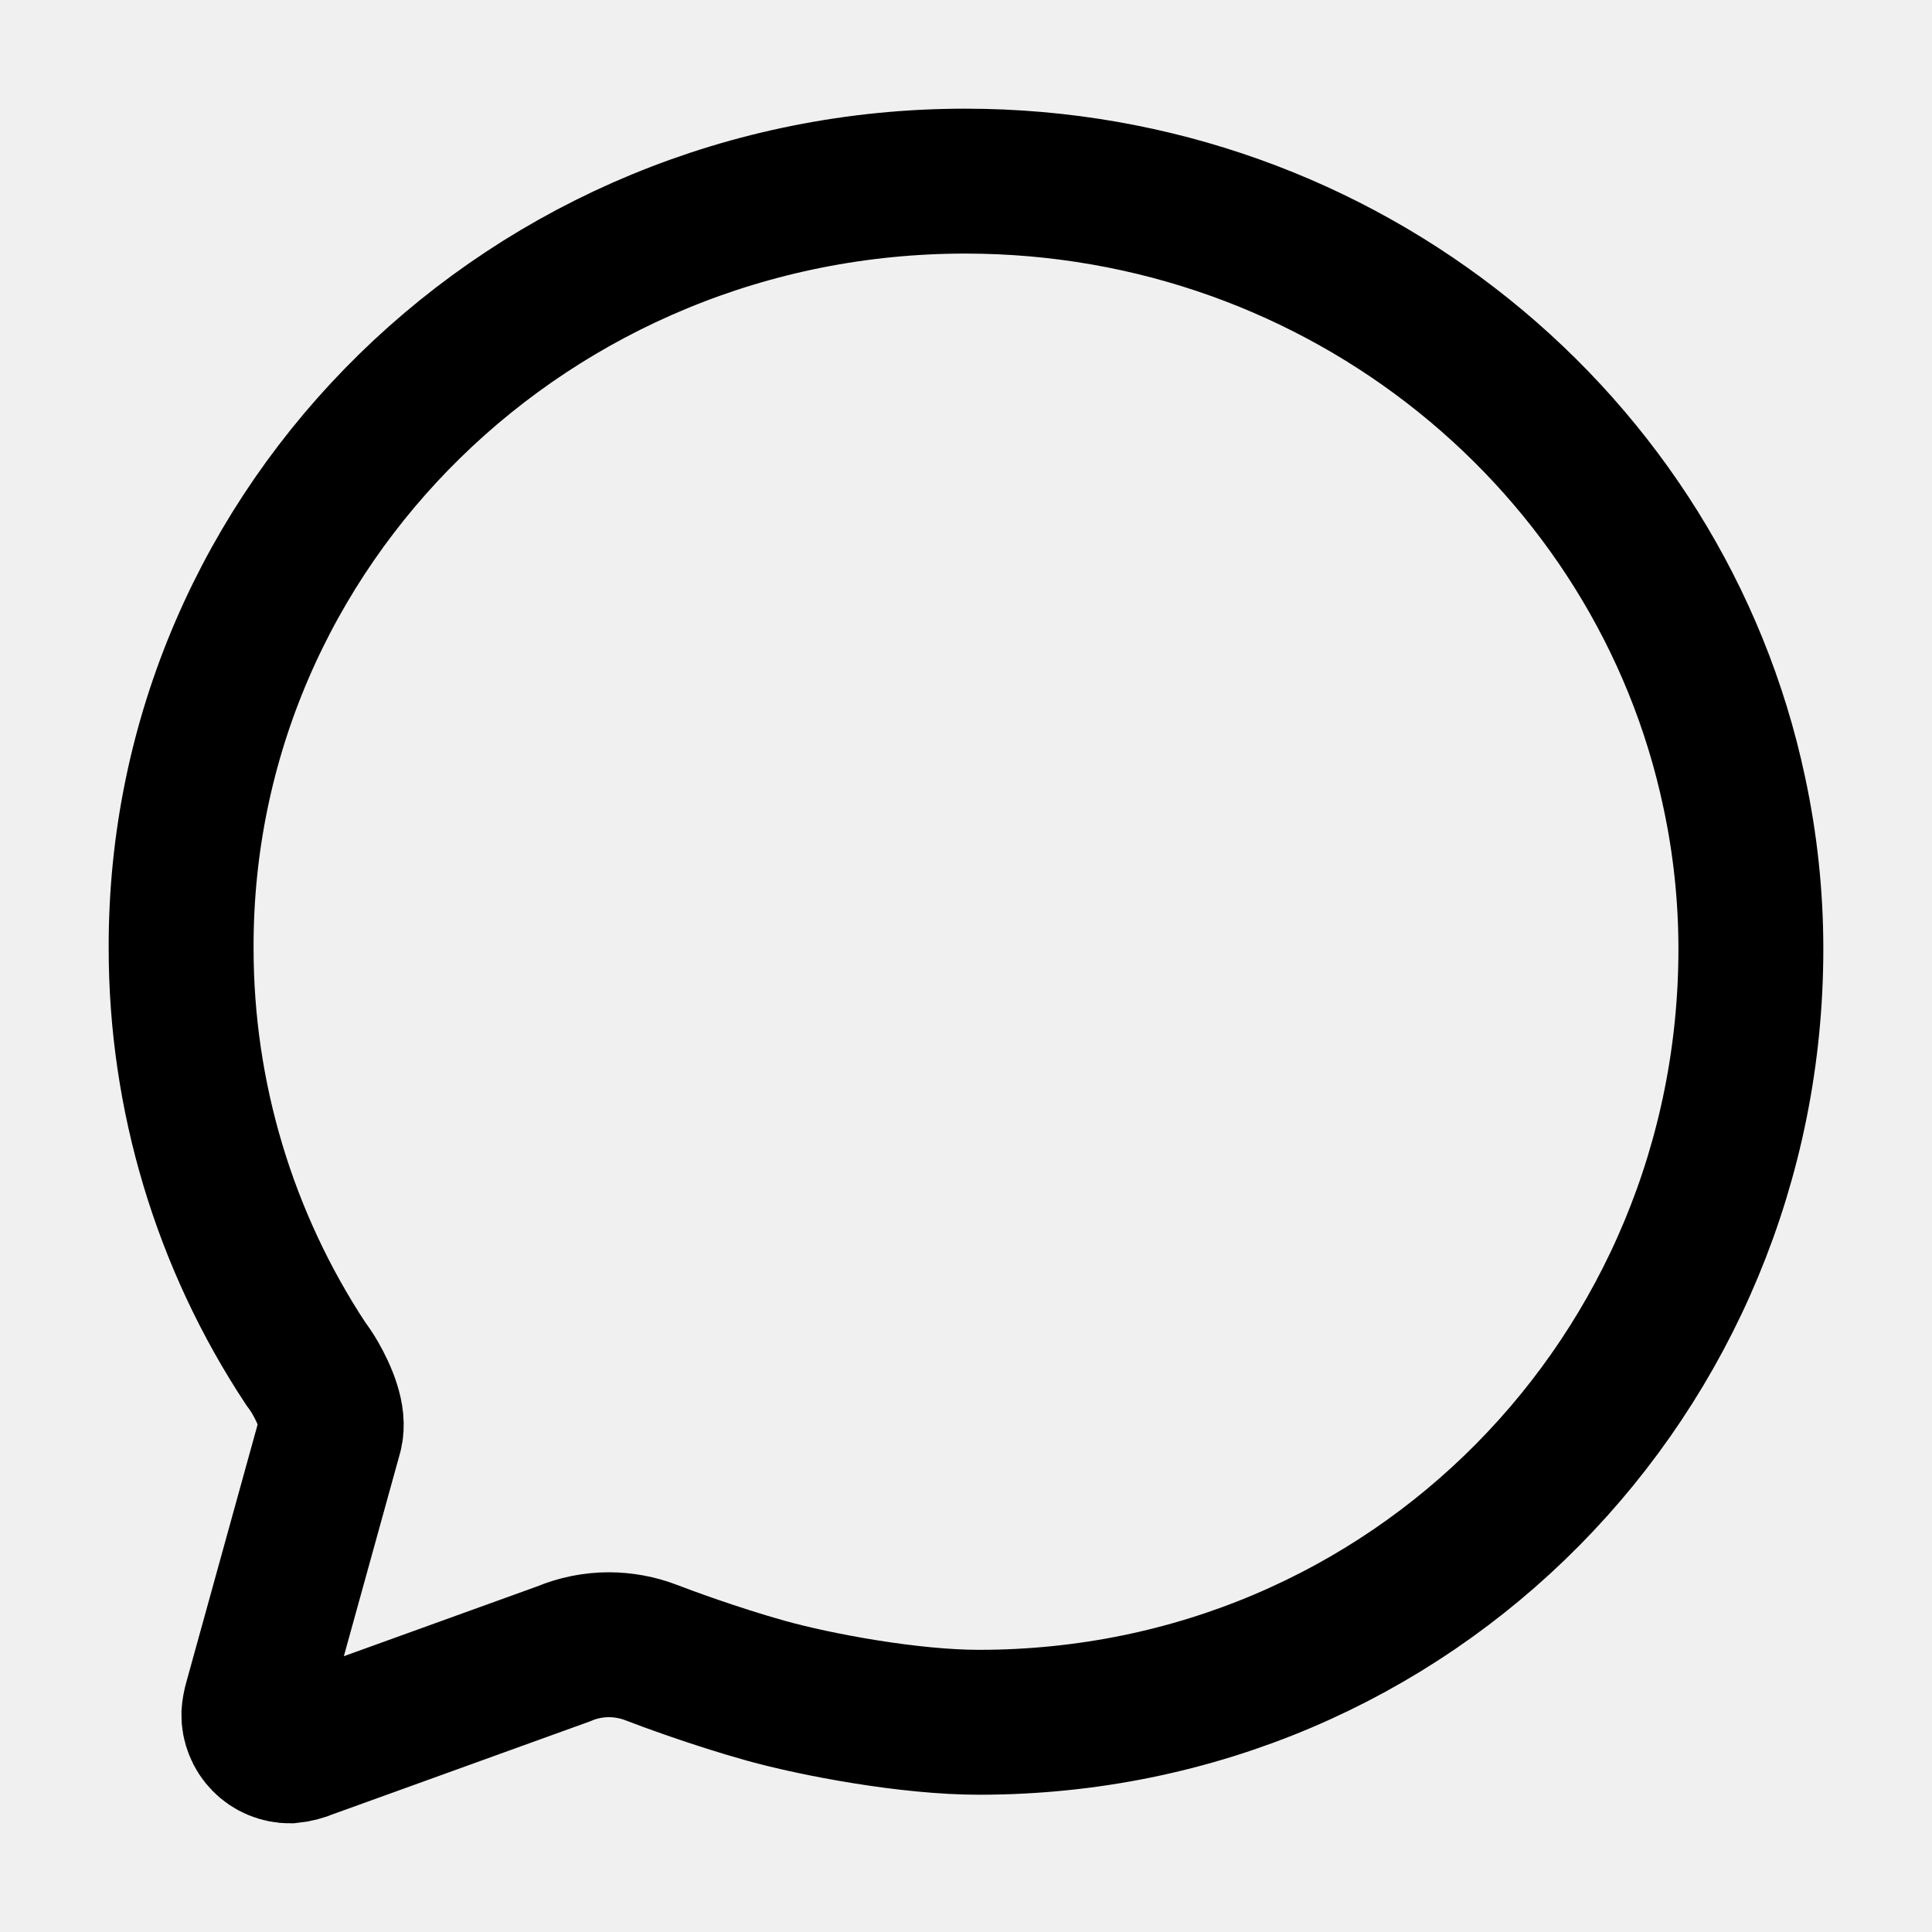
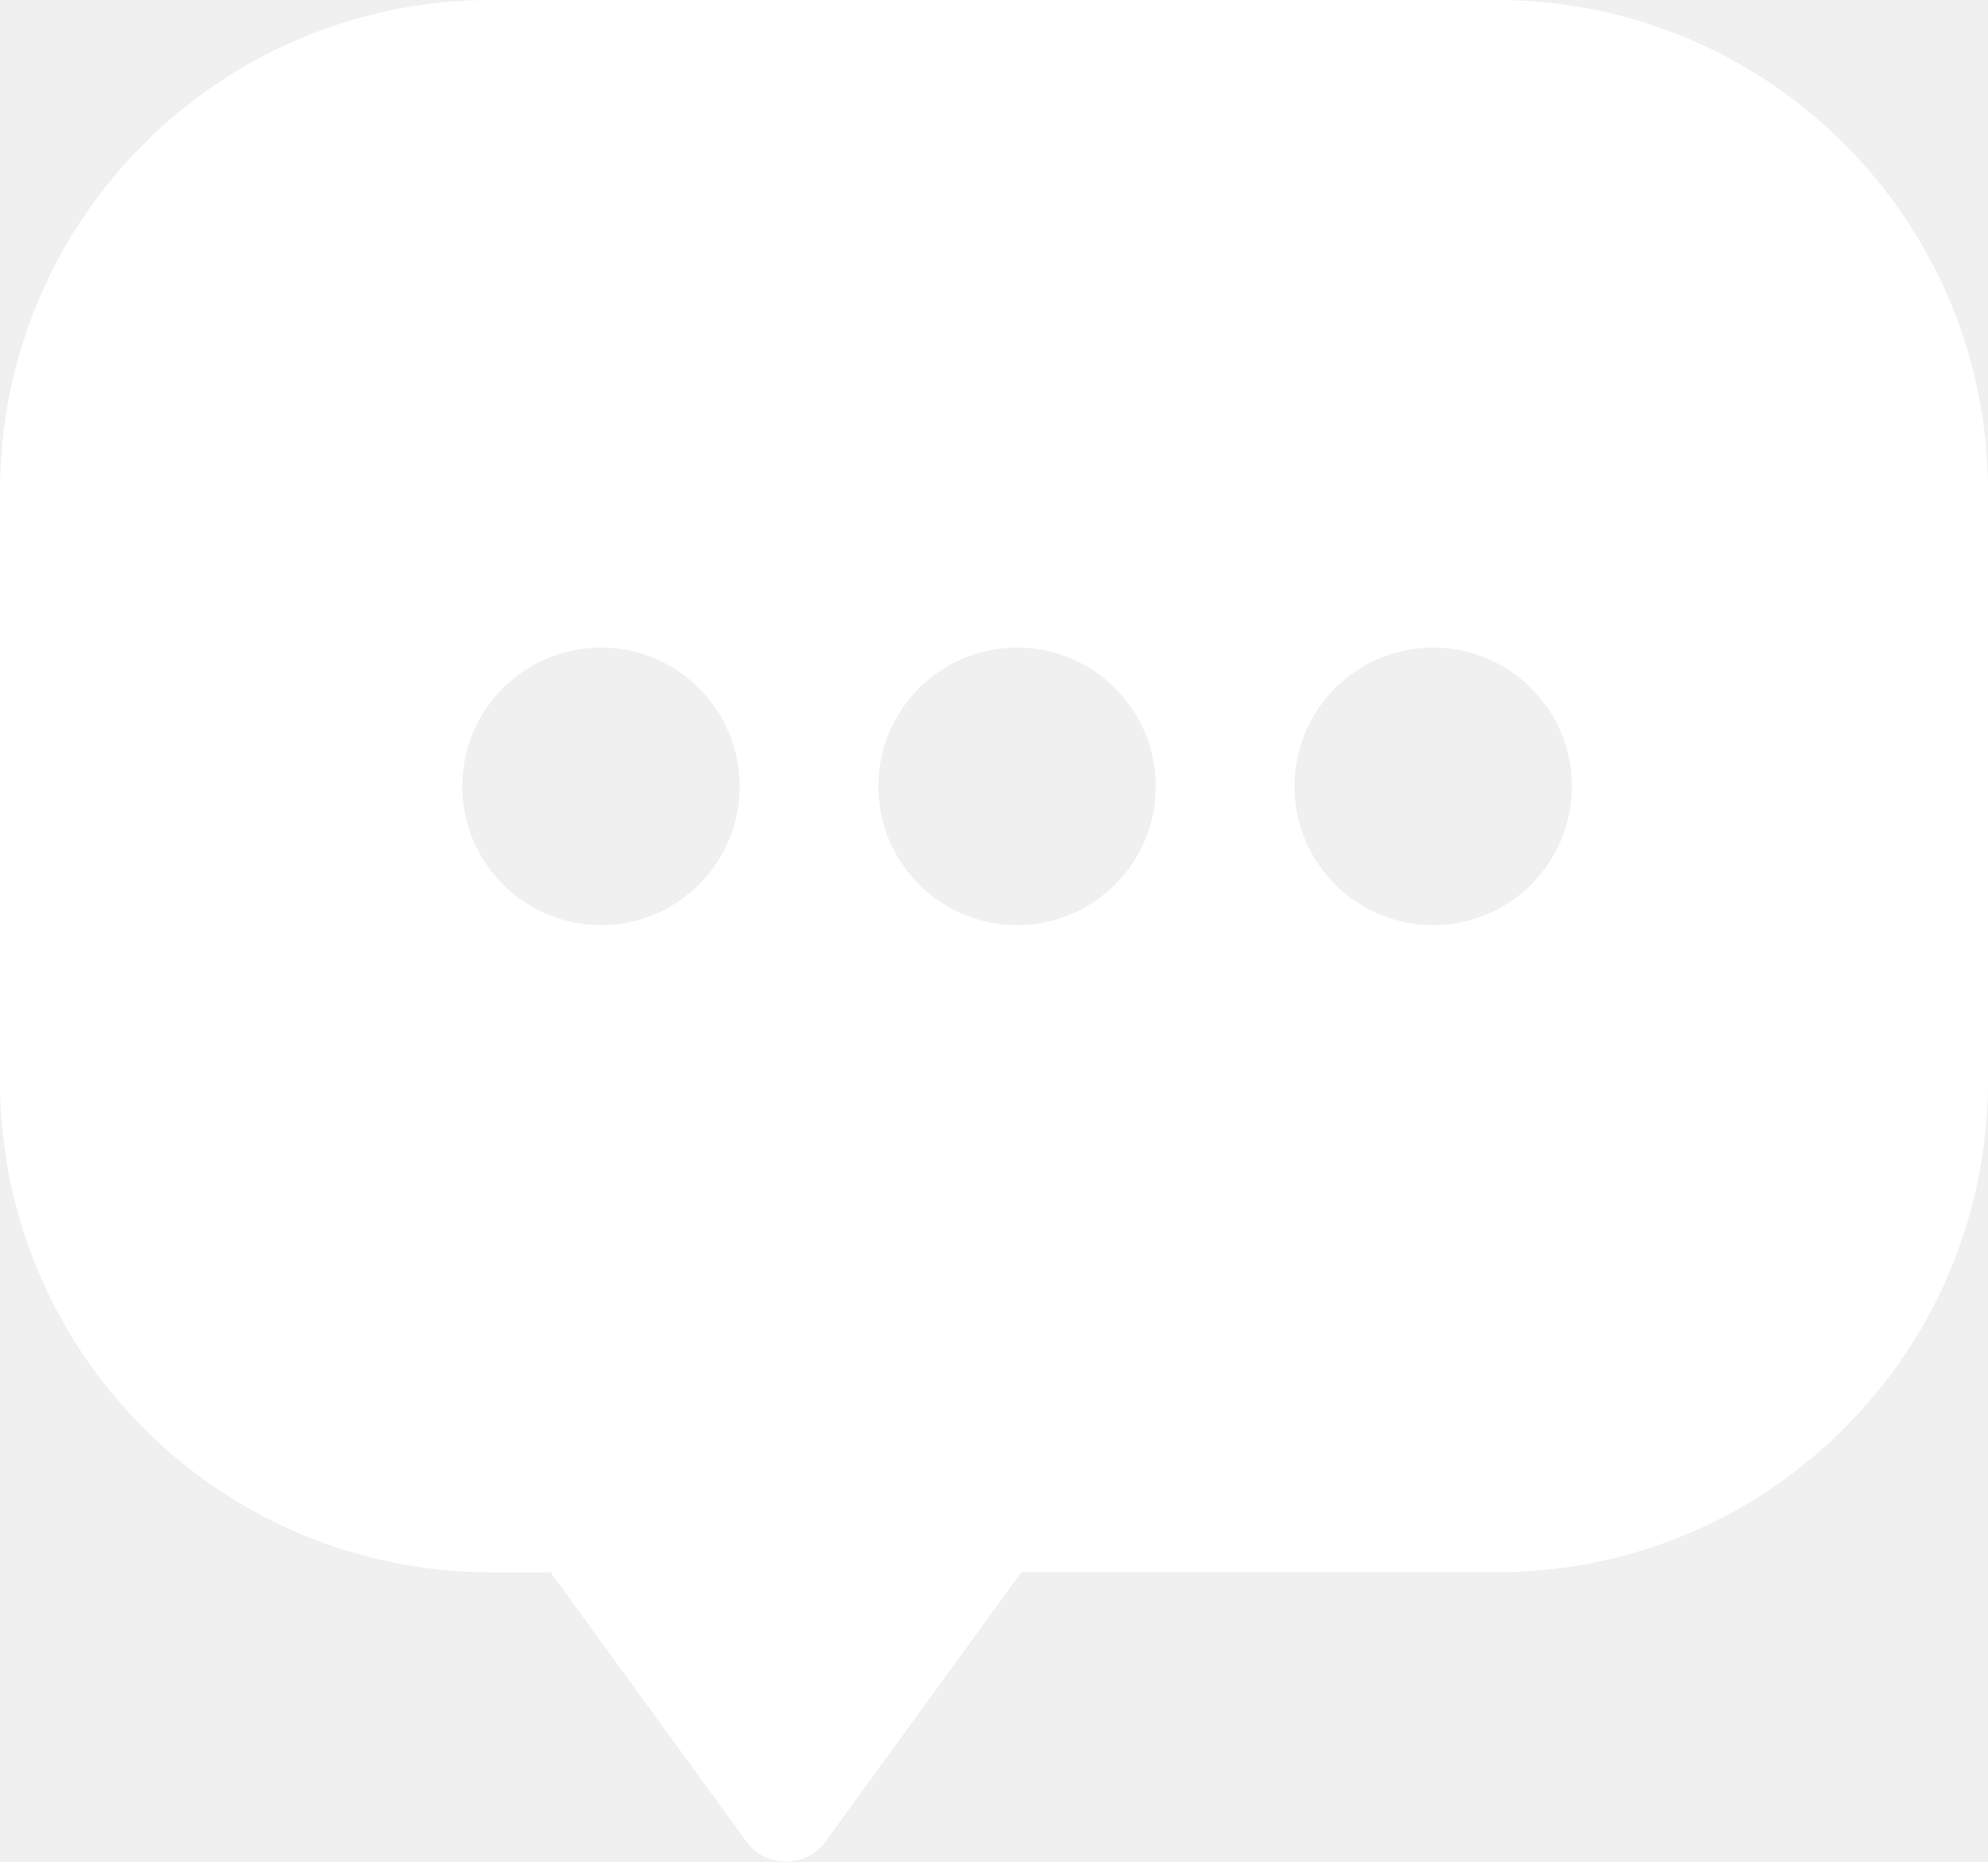
- <svg xmlns="http://www.w3.org/2000/svg" width="20" height="20" viewBox="0 0 20 20" fill="none">
-   <path d="M3.418 14.844C3.464 14.673 3.361 14.435 3.263 14.264C3.233 14.212 3.2 14.163 3.164 14.115C2.323 12.84 1.875 11.346 1.875 9.818C1.861 5.433 5.497 1.875 9.993 1.875C13.915 1.875 17.188 4.592 17.952 8.198C18.067 8.732 18.125 9.277 18.125 9.824C18.125 14.215 14.629 17.829 10.133 17.829C9.418 17.829 8.454 17.649 7.927 17.502C7.401 17.355 6.876 17.16 6.74 17.107C6.602 17.054 6.454 17.027 6.306 17.026C6.144 17.026 5.983 17.058 5.834 17.121L3.184 18.078C3.126 18.103 3.064 18.119 3.002 18.125C2.952 18.125 2.903 18.115 2.857 18.096C2.811 18.077 2.77 18.049 2.735 18.013C2.7 17.978 2.673 17.936 2.655 17.89C2.636 17.844 2.627 17.794 2.628 17.745C2.631 17.701 2.639 17.658 2.651 17.616L3.418 14.844Z" stroke="black" stroke-width="1.5" stroke-miterlimit="10" stroke-linecap="round" />
+ <svg xmlns="http://www.w3.org/2000/svg" width="40.531" height="37.945" viewBox="0 0 40.531 37.945">
+   <path id="Chat" d="M16.024,37.945a.987.987,0,0,1-.808-.411l-3.991-5.486H10a10.011,10.011,0,0,1-10-10V10A10.011,10.011,0,0,1,10,0H30.531a10.011,10.011,0,0,1,10,10V22.047a10.011,10.011,0,0,1-10,10H20.822l-3.99,5.486A.99.99,0,0,1,16.024,37.945ZM29.219,13.2a2.828,2.828,0,1,0,2.828,2.828A2.831,2.831,0,0,0,29.219,13.2Zm-8.483,0a2.828,2.828,0,1,0,2.828,2.828A2.831,2.831,0,0,0,20.737,13.2Zm-8.483,0a2.828,2.828,0,1,0,2.828,2.828A2.831,2.831,0,0,0,12.254,13.2Z" fill="#fff" />
</svg>
